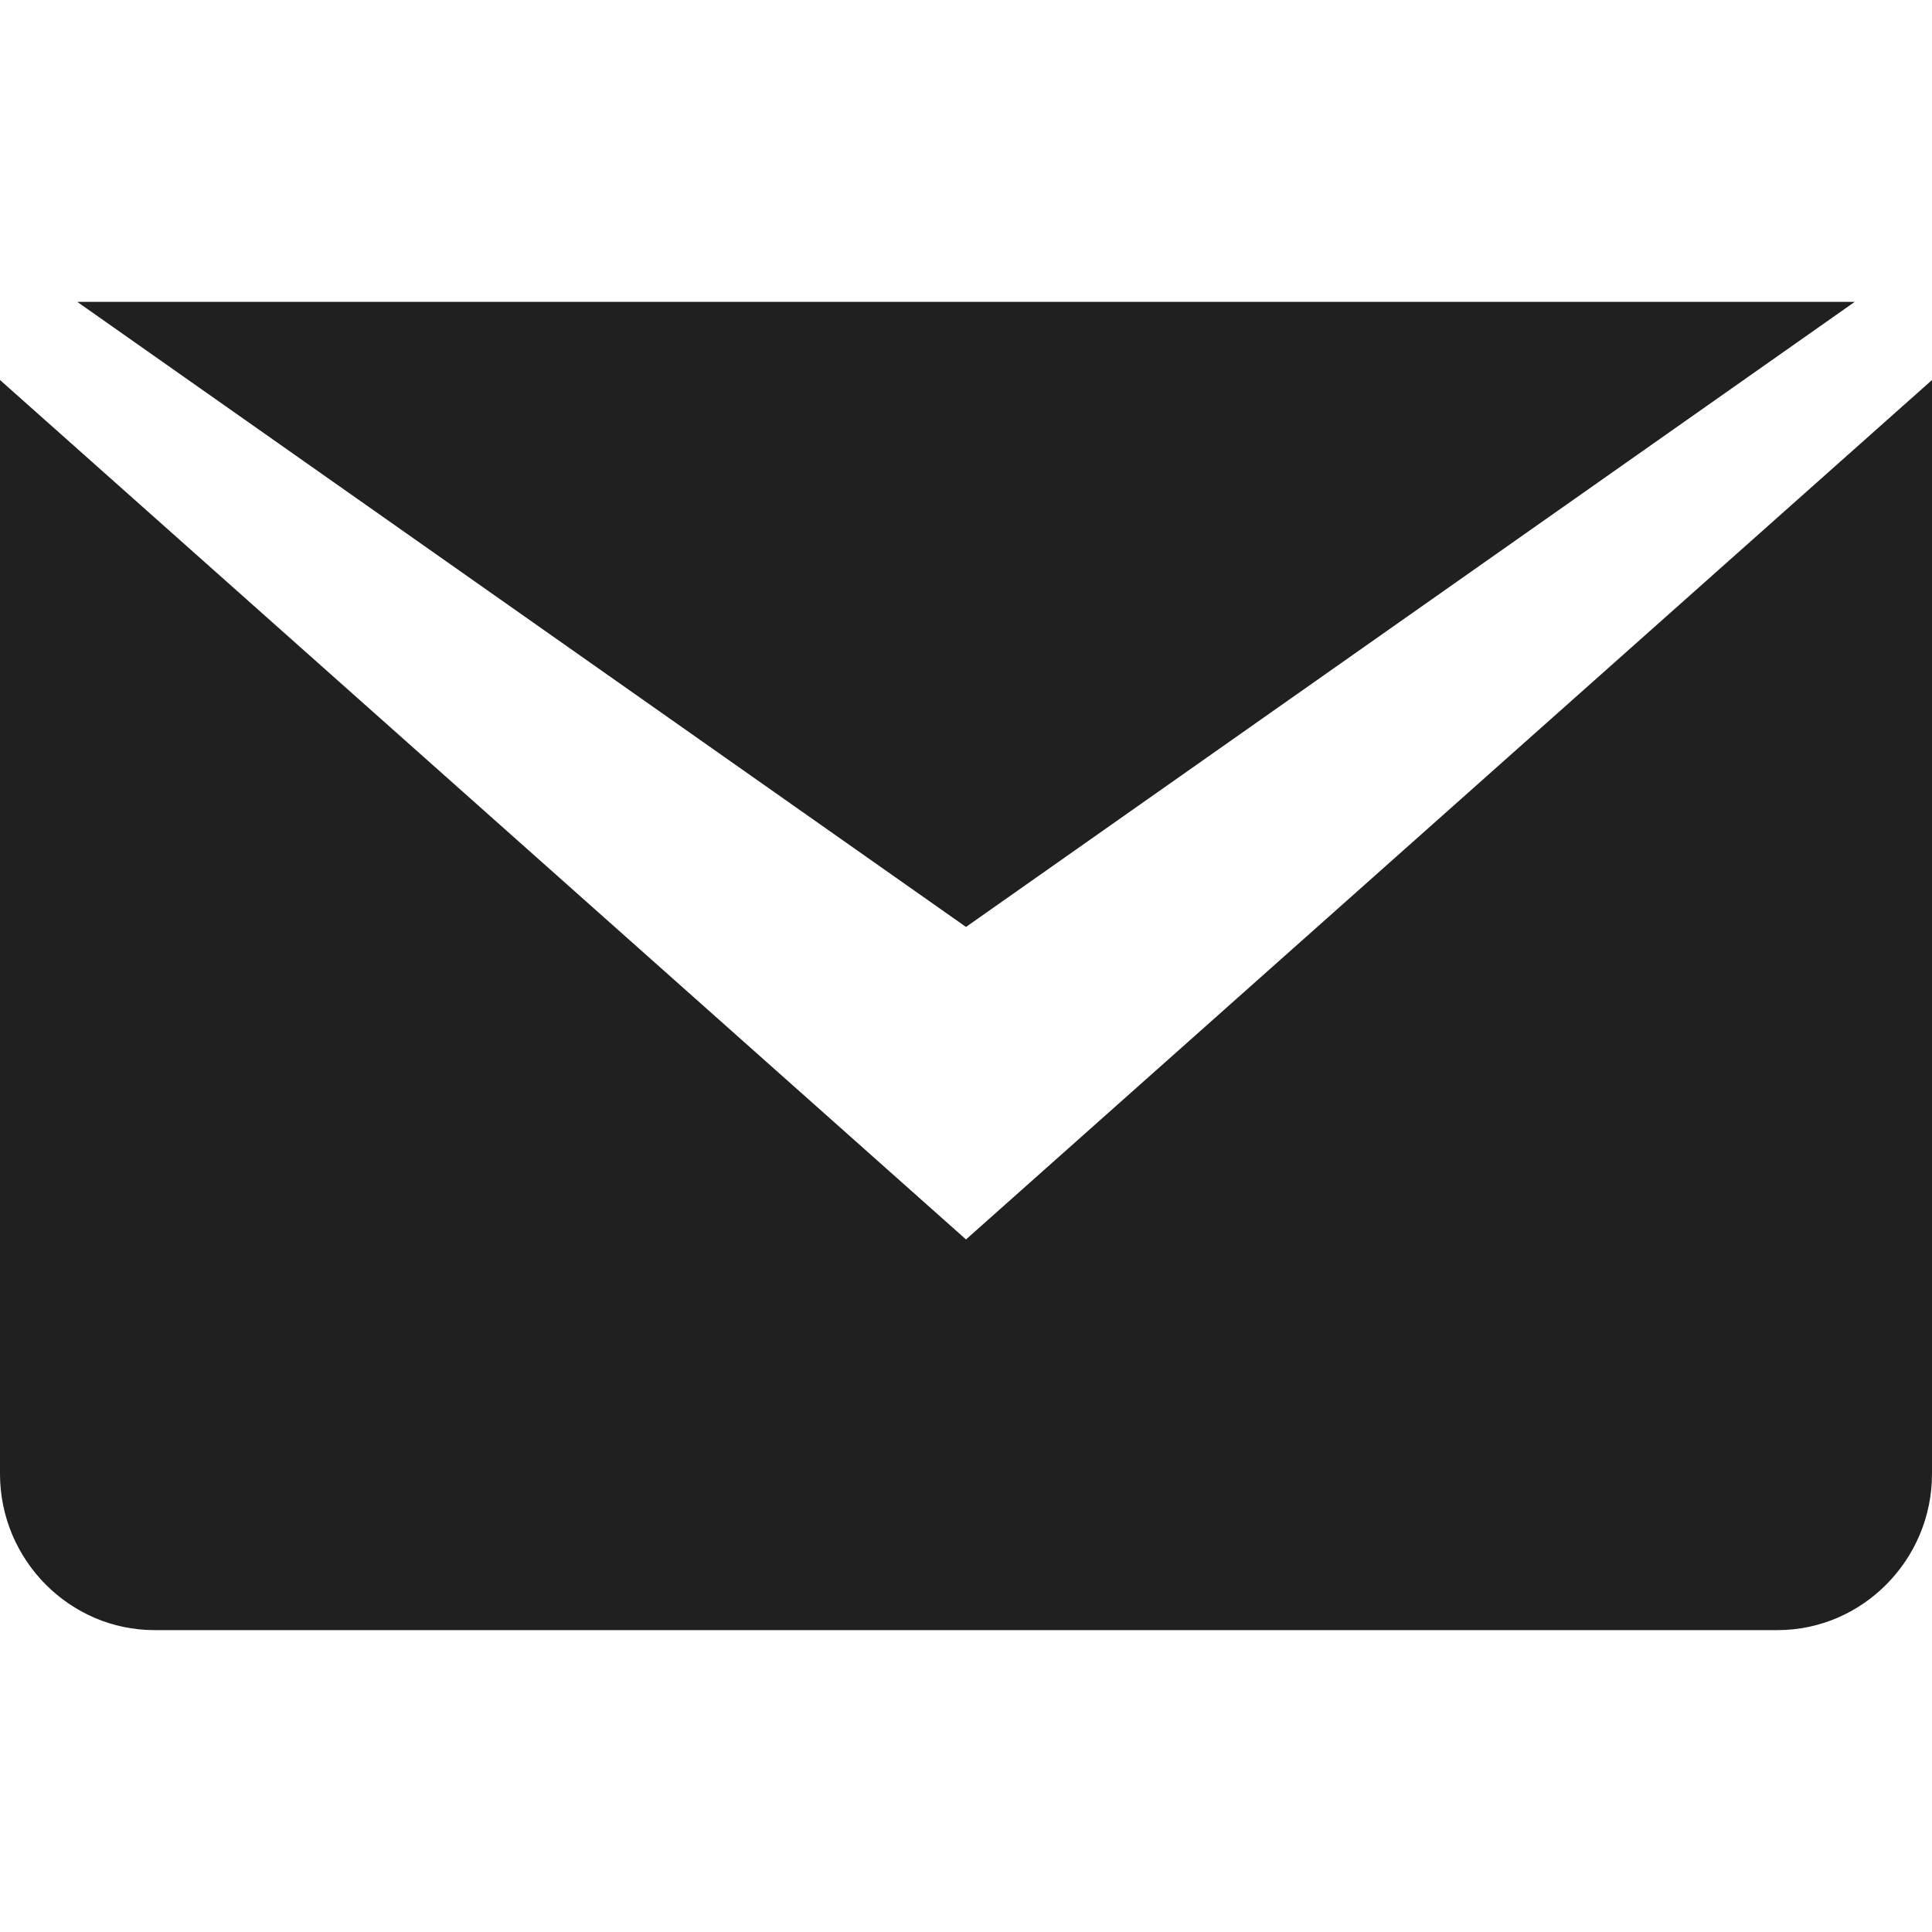
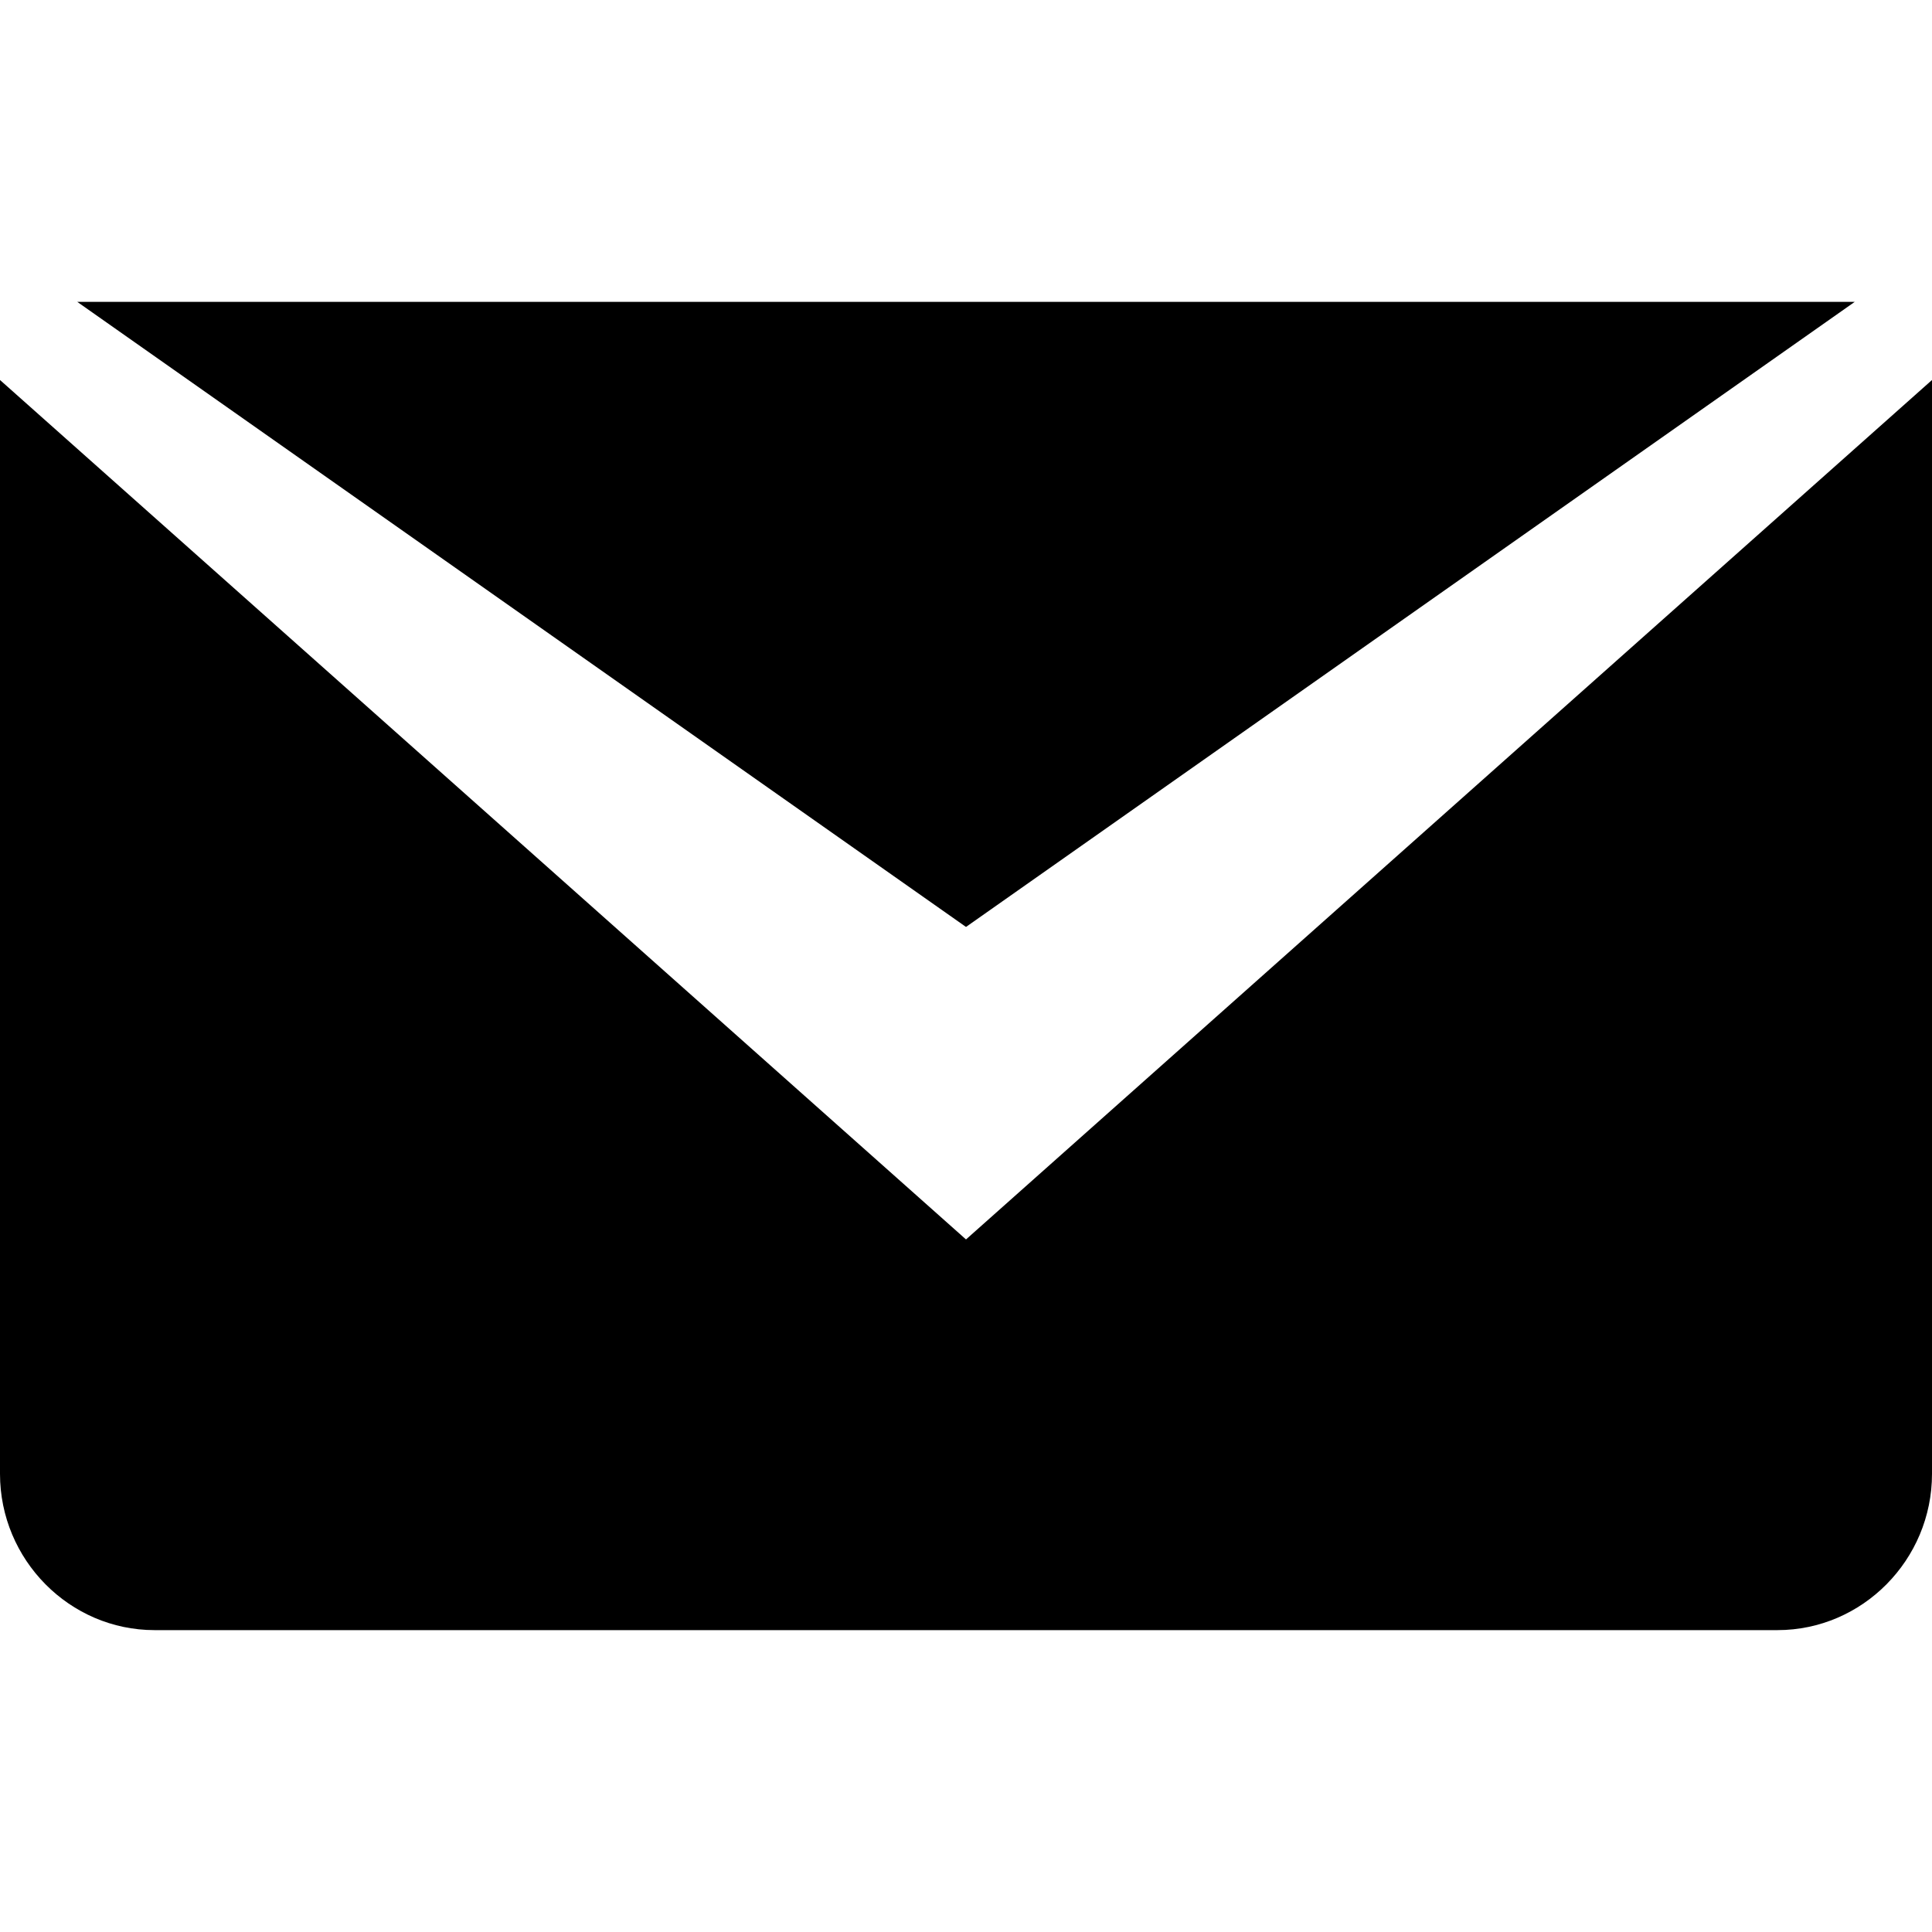
<svg xmlns="http://www.w3.org/2000/svg" width="32px" height="32px" viewBox="0 0 32 32" version="1.1">
  <defs />
-   <g id="social-icons" stroke="none" stroke-width="1" fill="none" fill-rule="evenodd">
-     <g id="icon-mail" fill="#202020">
+   <g id="social-icons" stroke="none" stroke-width="1">
+     <g id="icon-mail">
      <g id="Page-1" transform="translate(0, 5)">
        <polygon id="Fill-1" points="1.28 -0 16 10.353 30.72 -0" />
        <path d="M0,1.294 L0,19.412 C0,20.835 1.152,22 2.56,22 L29.44,22 C30.848,22 32,20.835 32,19.412 L32,1.294 L16,15.529 L0,1.294 Z" id="Fill-2" />
      </g>
    </g>
  </g>
</svg>
